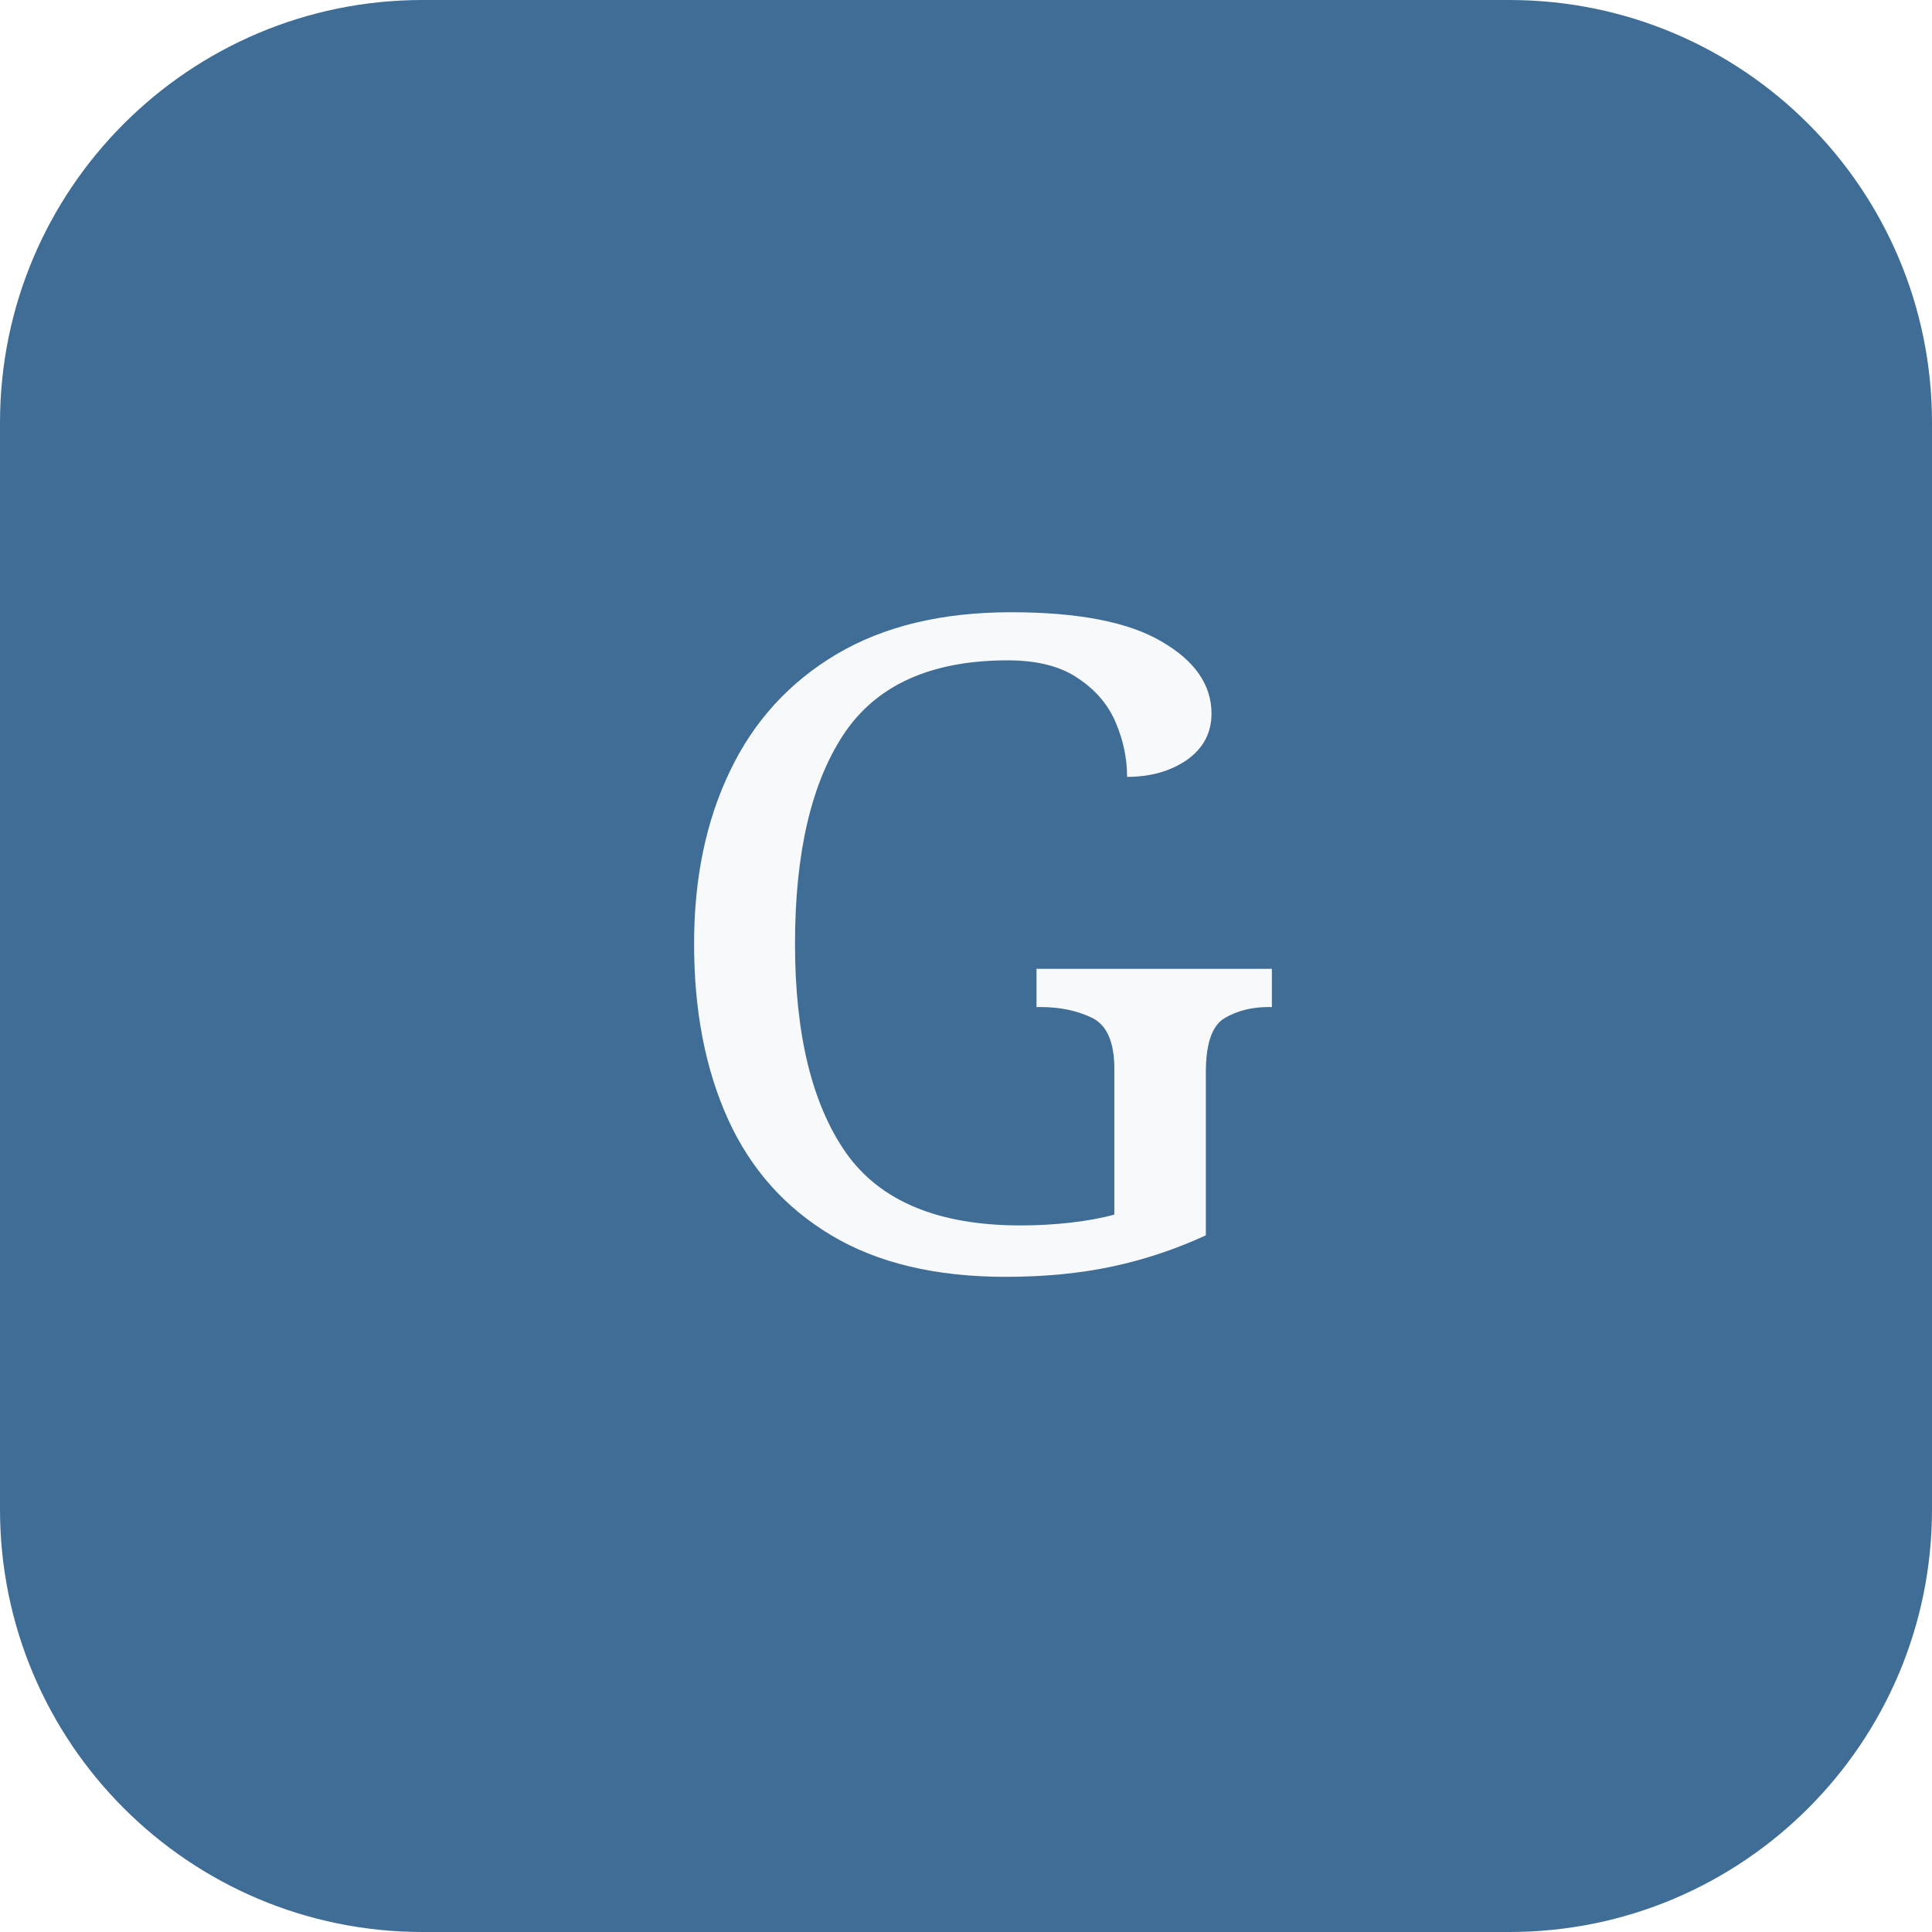
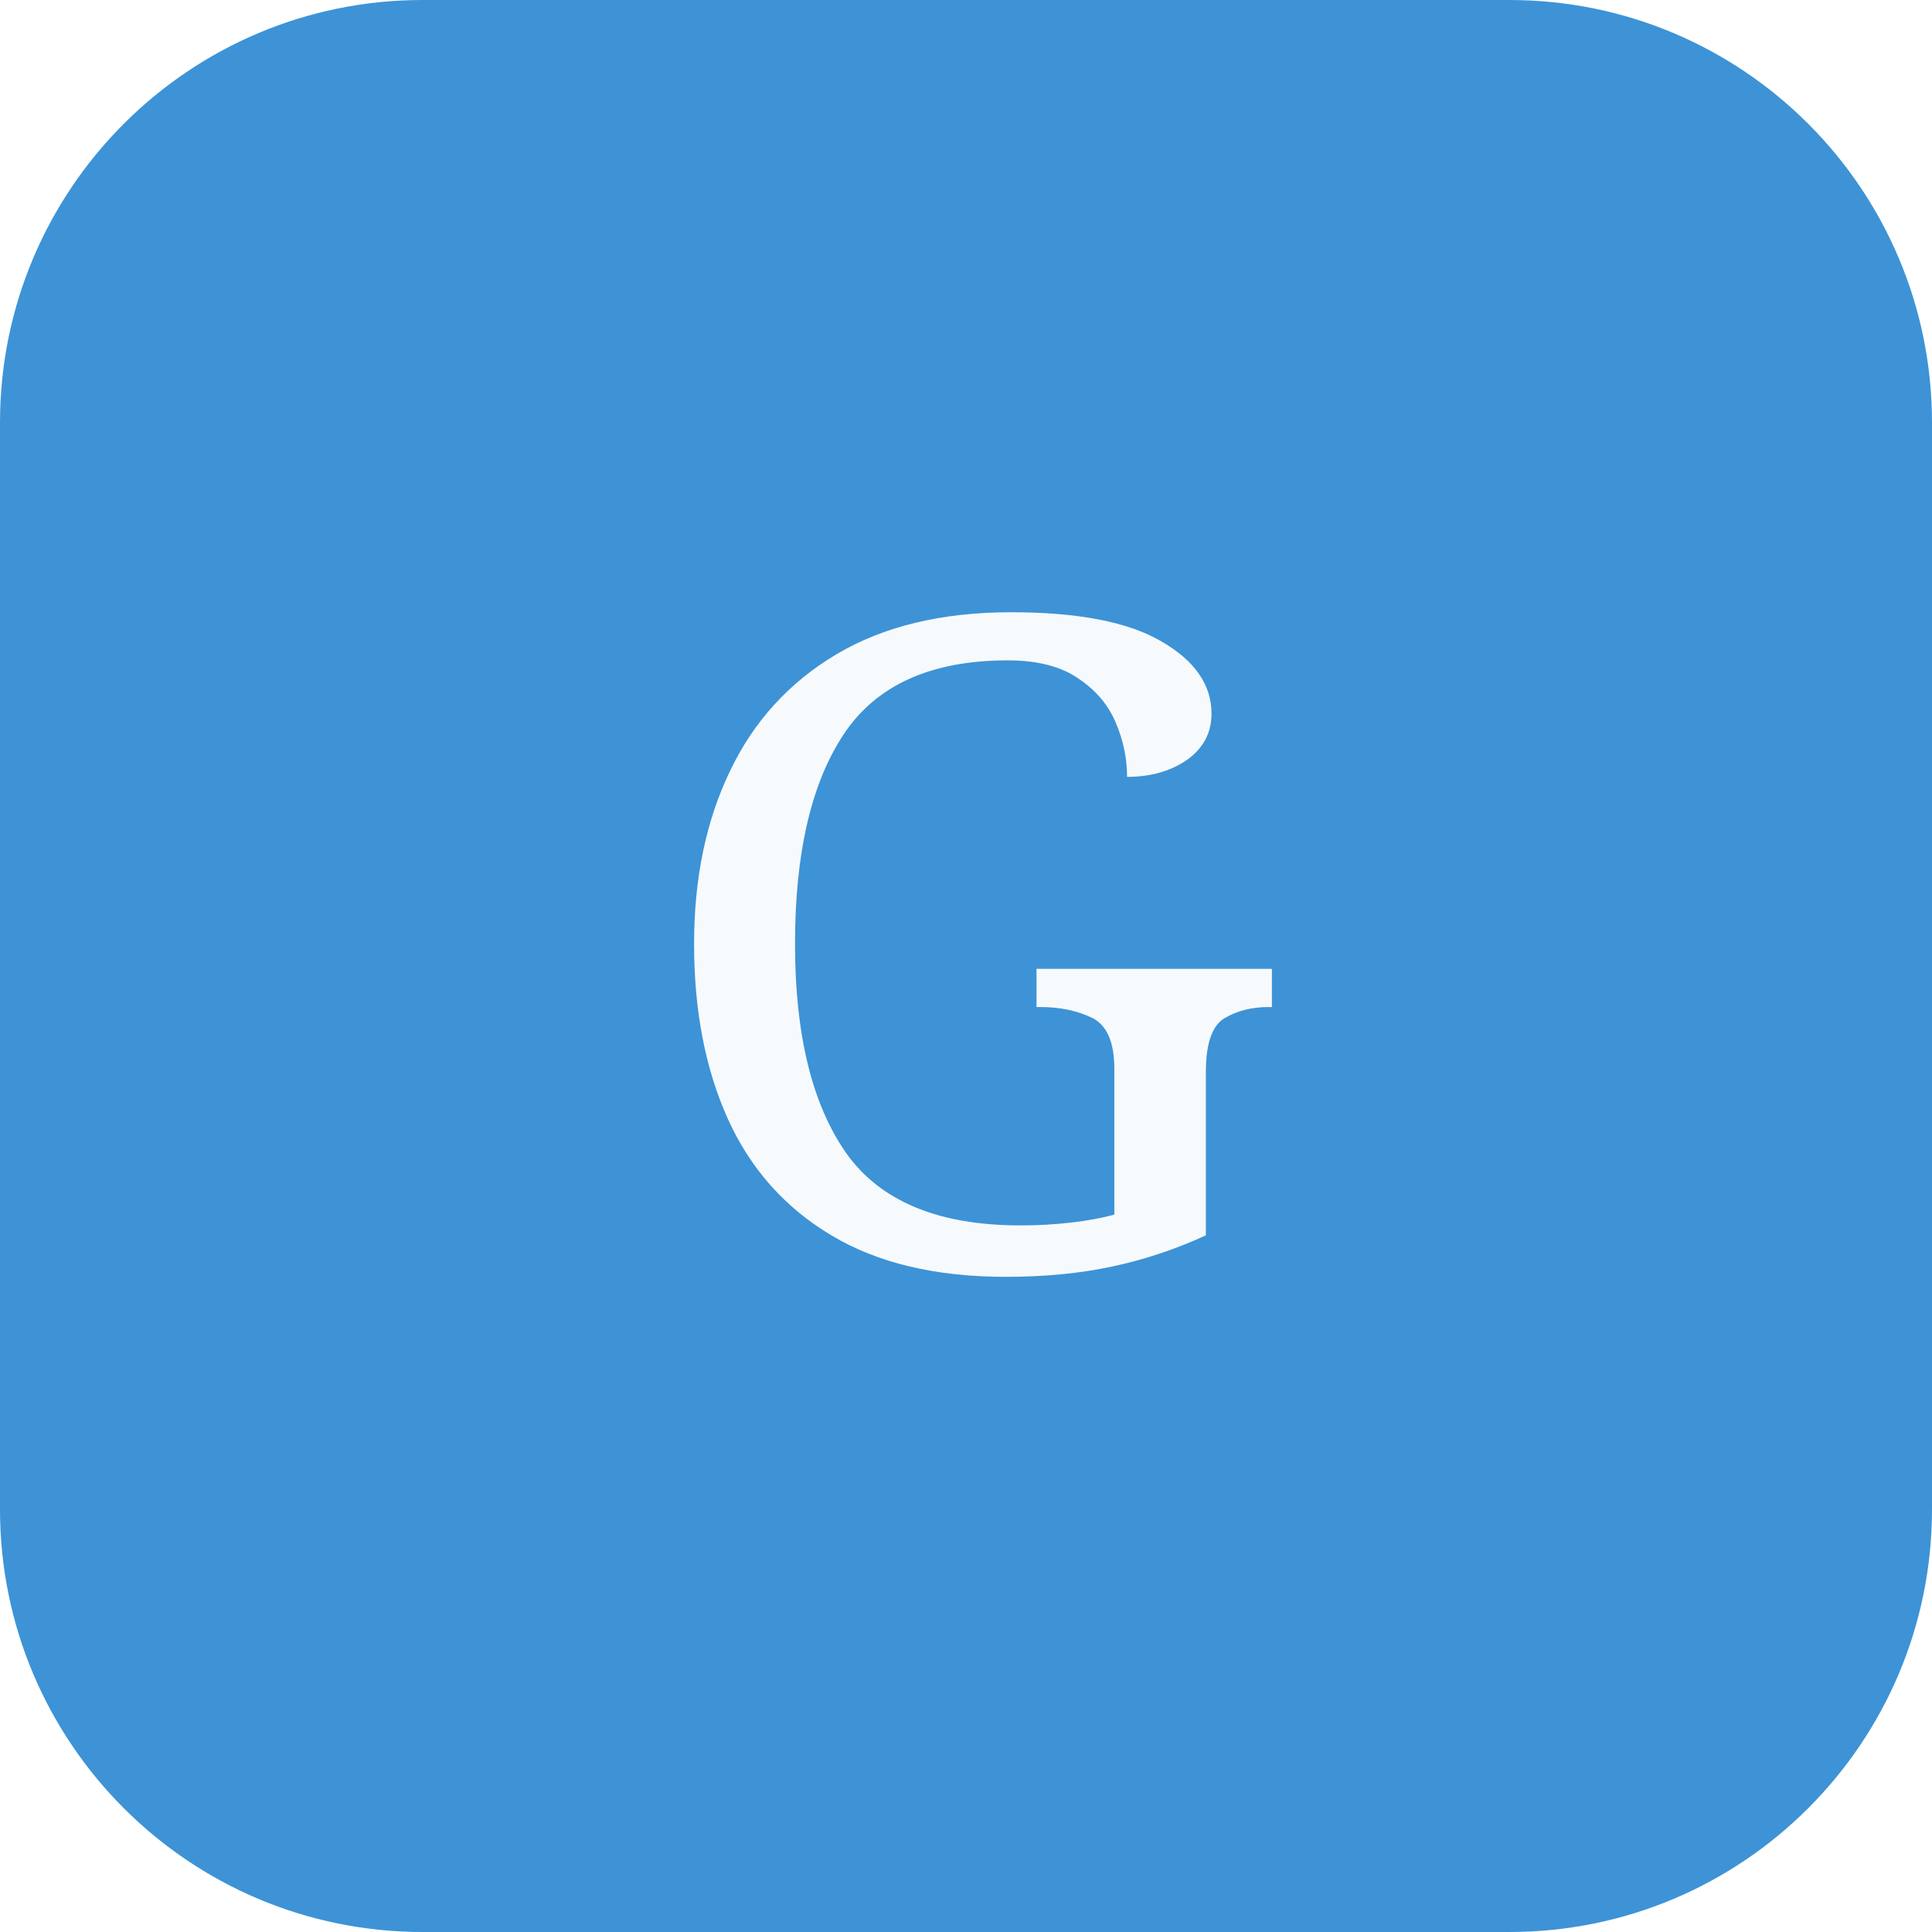
<svg xmlns="http://www.w3.org/2000/svg" viewBox="0 0 64 64">
-   <rect width="64" height="64" rx="14" fill="#3F6D96" />
-   <text x="32" y="42" font-family="Georgia, serif" font-size="30" fill="#F7F9FB" text-anchor="middle">G</text>
+   <rect width="64" height="64" rx="14" fill="#3D93D6" />
+   <text x="32" y="42" font-family="Georgia, serif" font-size="30" fill="#F7FAFD" text-anchor="middle">G</text>
</svg>
